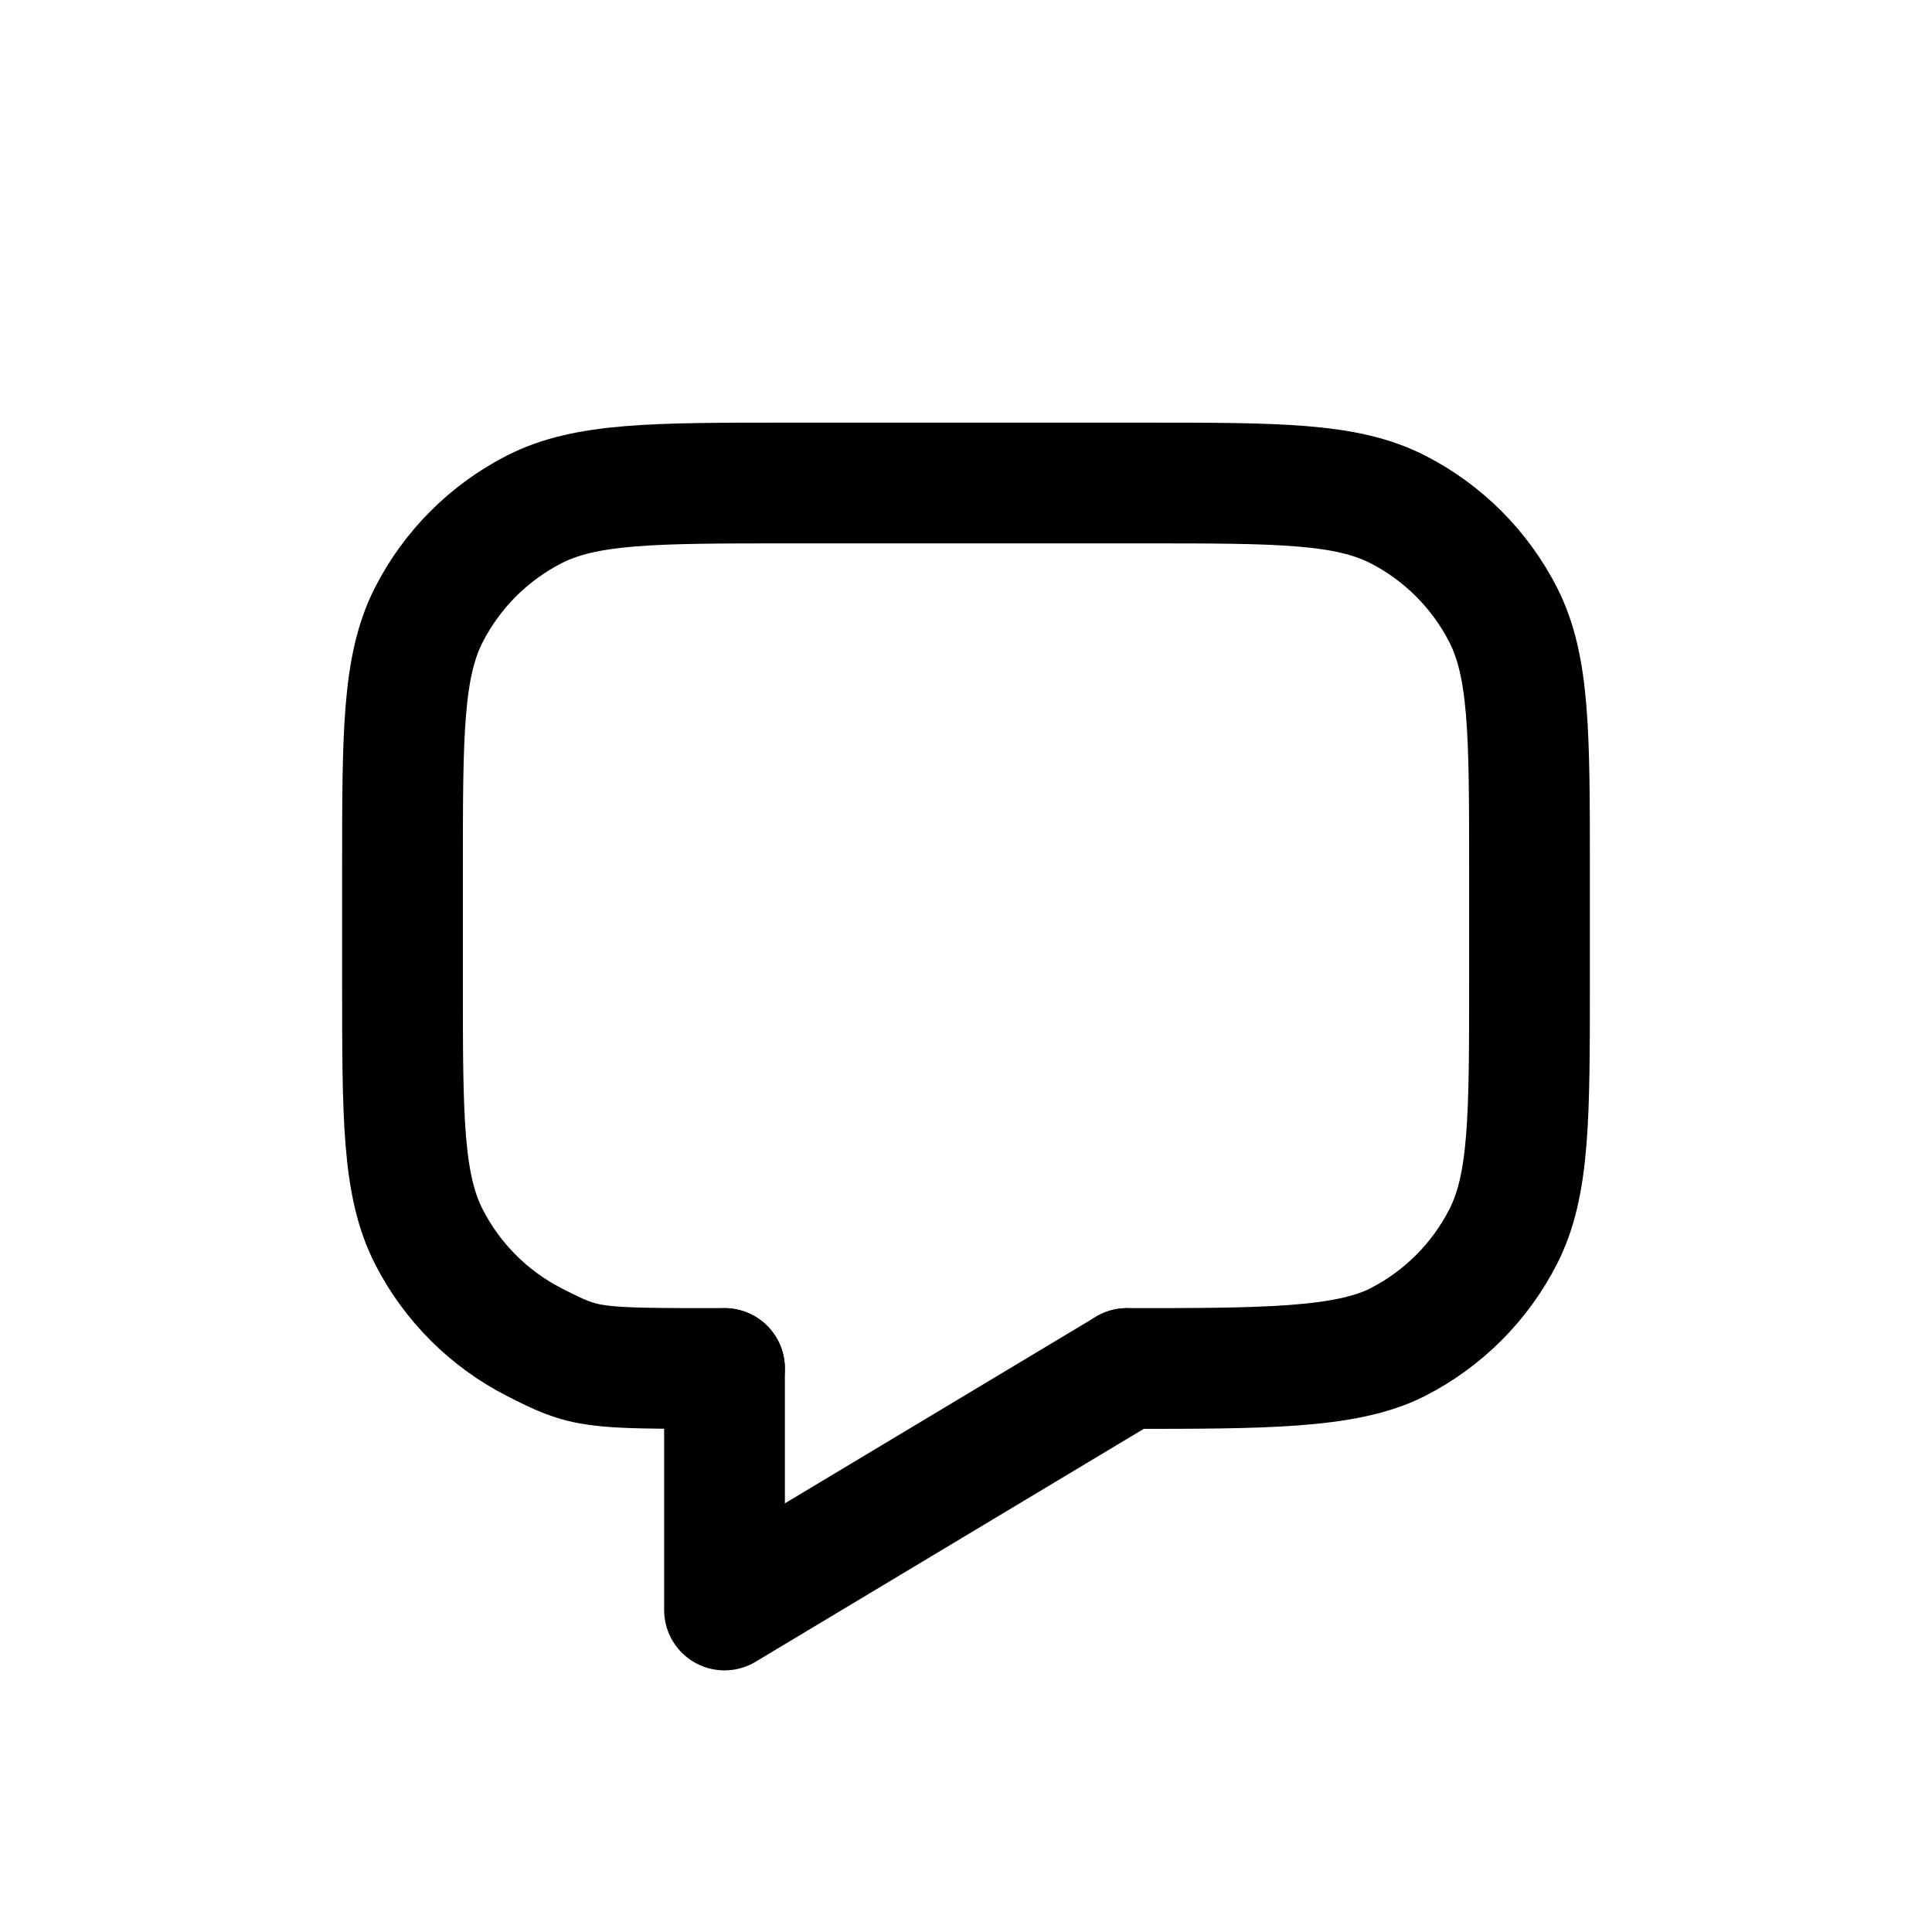
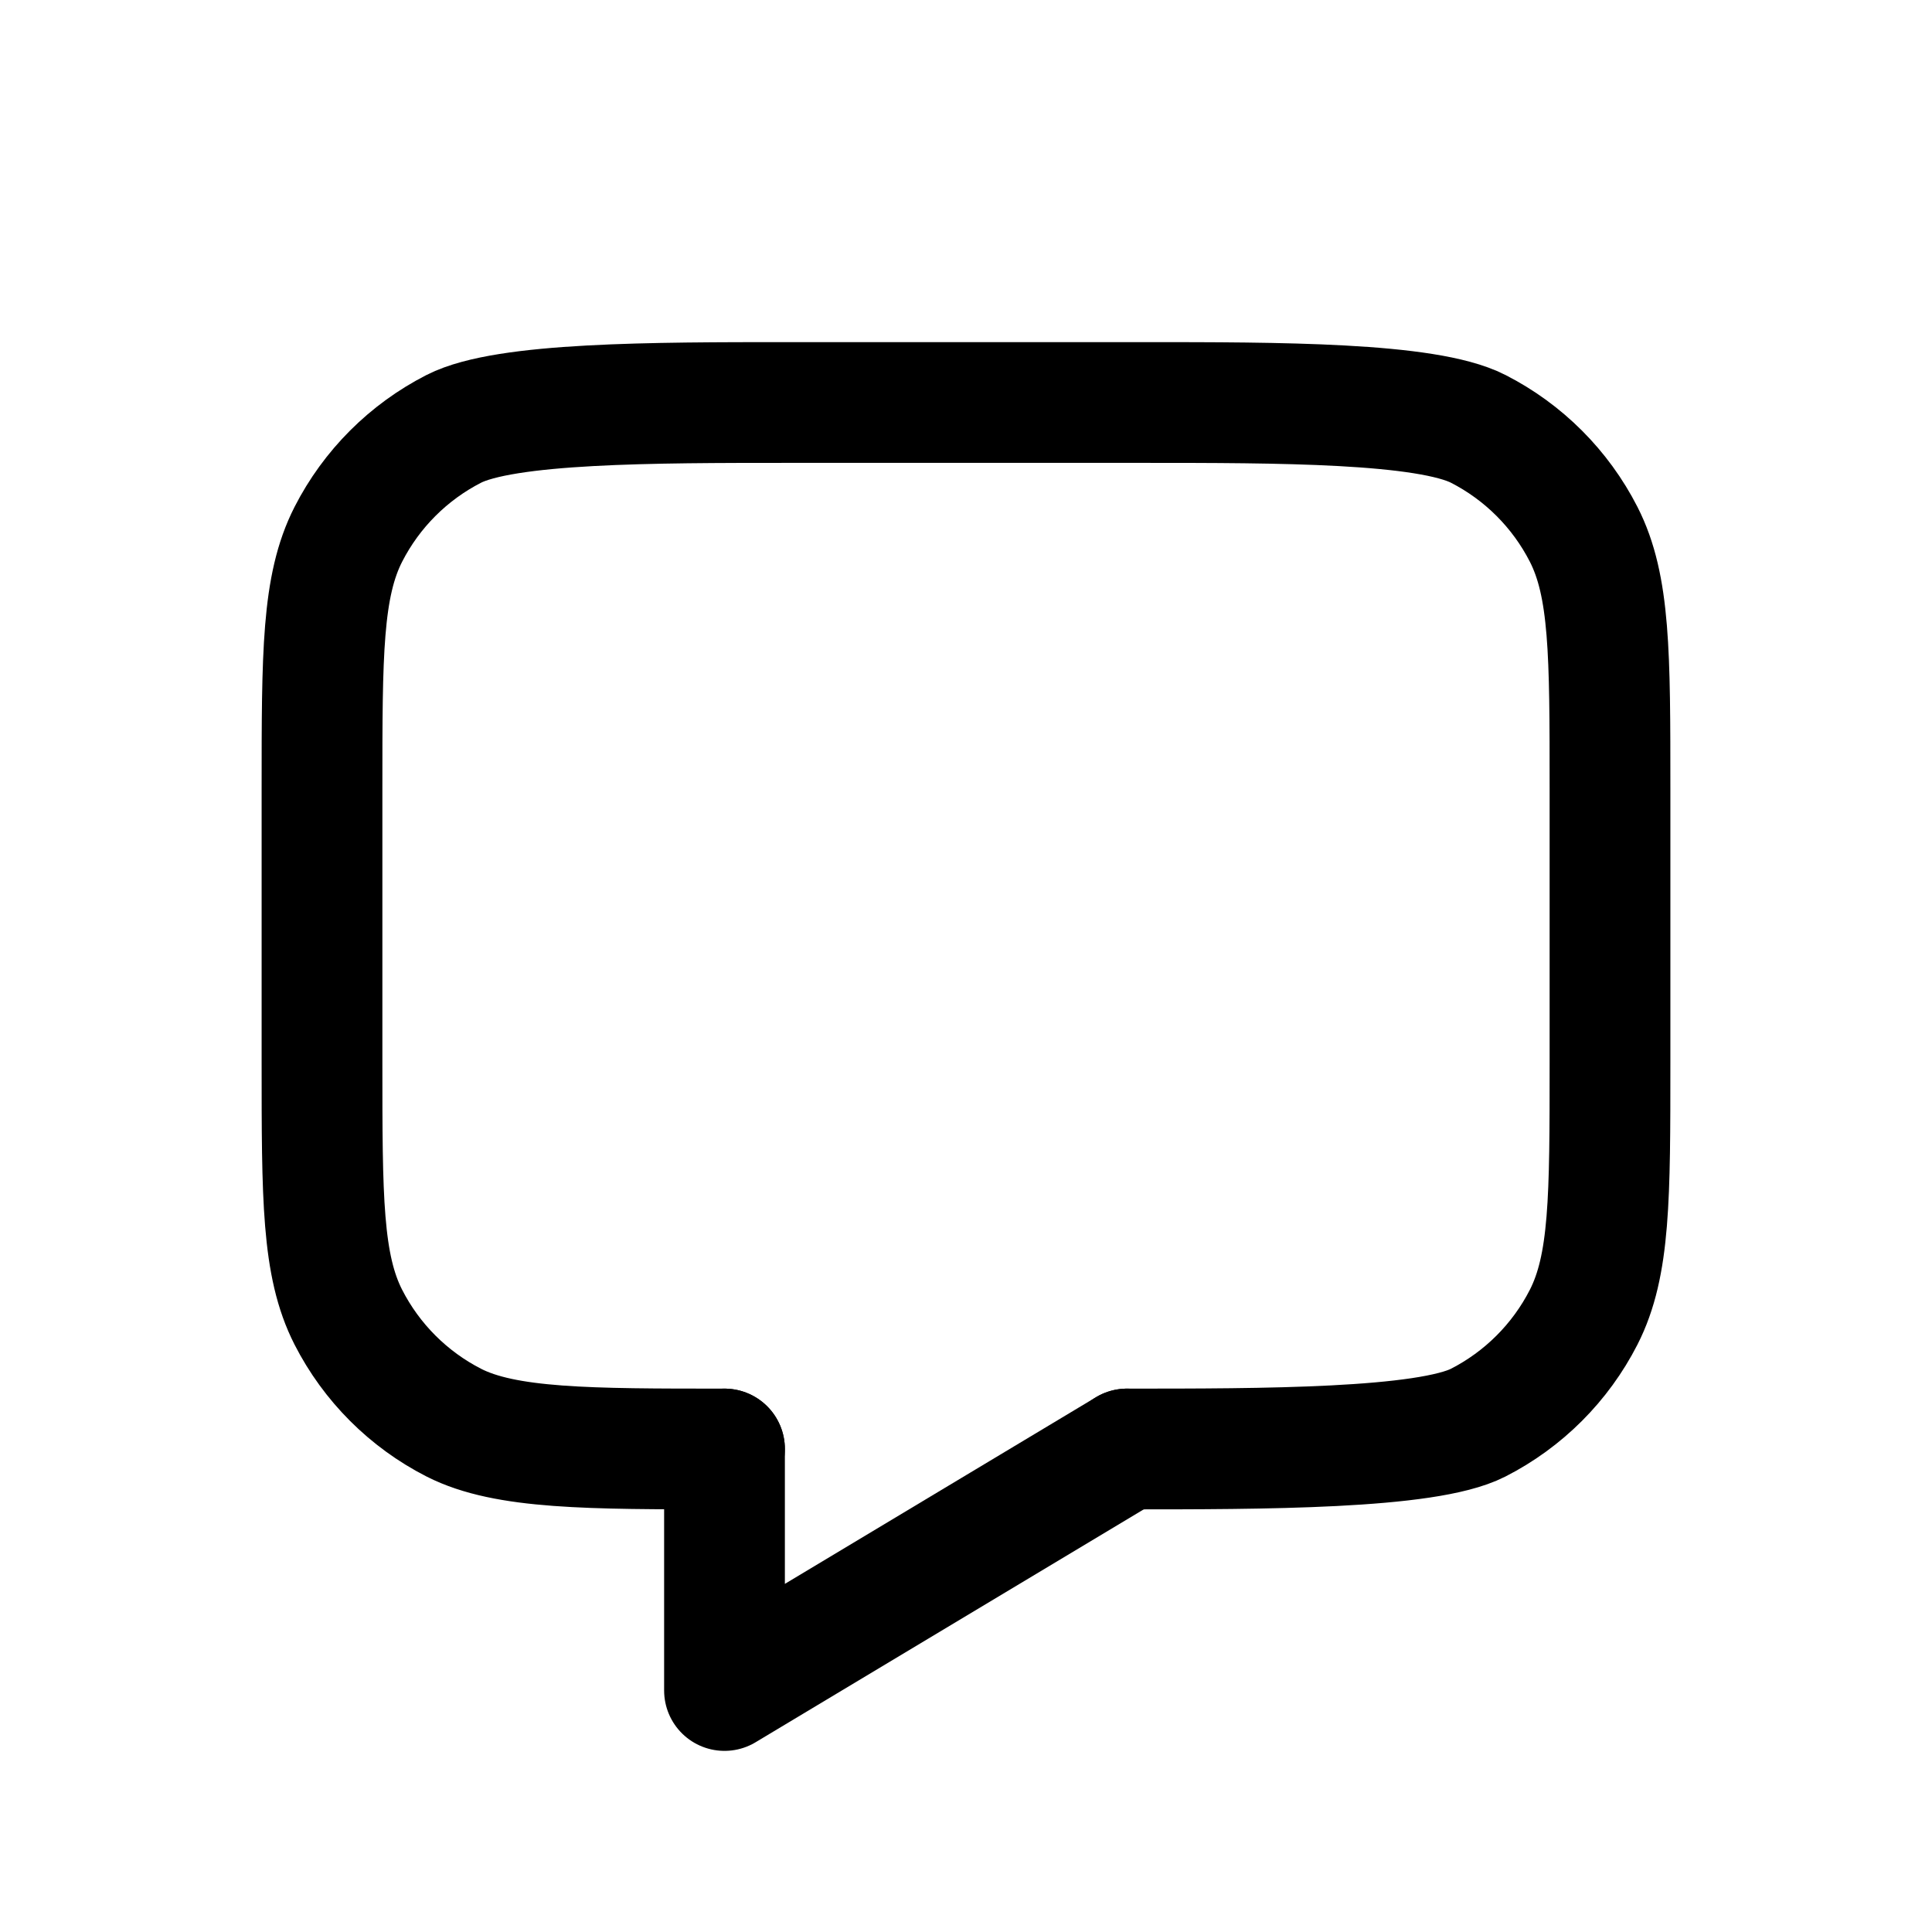
<svg xmlns="http://www.w3.org/2000/svg" width="24px" height="24px" viewBox="0 0 24 24" version="1.1">
  <g id="chat" stroke="none" fill="none" stroke-linecap="round" stroke-linejoin="round" stroke-width="1.5">
-     <path d="M9,17 C7.32,17 7.28,17 6.638,16.673 C6.074,16.385 5.615,15.926 5.327,15.362 C5,14.72 5,13.88 5,12.2 L5,10.8 C5,9.12 5,8.28 5.327,7.638 C5.615,7.074 6.074,6.615 6.638,6.327 C7.28,6 8.12,6 9.8,6 L14.2,6 C15.88,6 16.72,6 17.362,6.327 C17.926,6.615 18.385,7.074 18.673,7.638 C19,8.28 19,9.12 19,10.8 L19,12.2 C19,13.88 19,14.72 18.673,15.362 C18.385,15.926 17.926,16.385 17.362,16.673 C16.72,17 15.68,17 14,17" id="Path" stroke="#000000" />
-     <polyline id="Path-7" stroke="#000000" points="9 17 9 20 14 17" />
+     <path d="M9,18 C7.32,18 6.28,18 5.638,17.673 C5.074,17.385 4.615,16.926 4.327,16.362 C4,15.72 4,14.88 4,13.2 L4,9.8 C4,8.12 4,7.28 4.327,6.638 C4.615,6.074 5.074,5.615 5.638,5.327 C6.28,5 8.12,5 9.8,5 L14.2,5 C15.88,5 17.72,5 18.362,5.327 C18.926,5.615 19.385,6.074 19.673,6.638 C20,7.28 20,8.12 20,9.8 L20,13.2 C20,14.88 20,15.72 19.673,16.362 C19.385,16.926 18.926,17.385 18.362,17.673 C17.72,18 15.68,18 14,18" id="Path" stroke="#000000" />
+     <polyline id="Path-7" stroke="#000000" points="9 18 9 21 14 18" />
  </g>
</svg>
